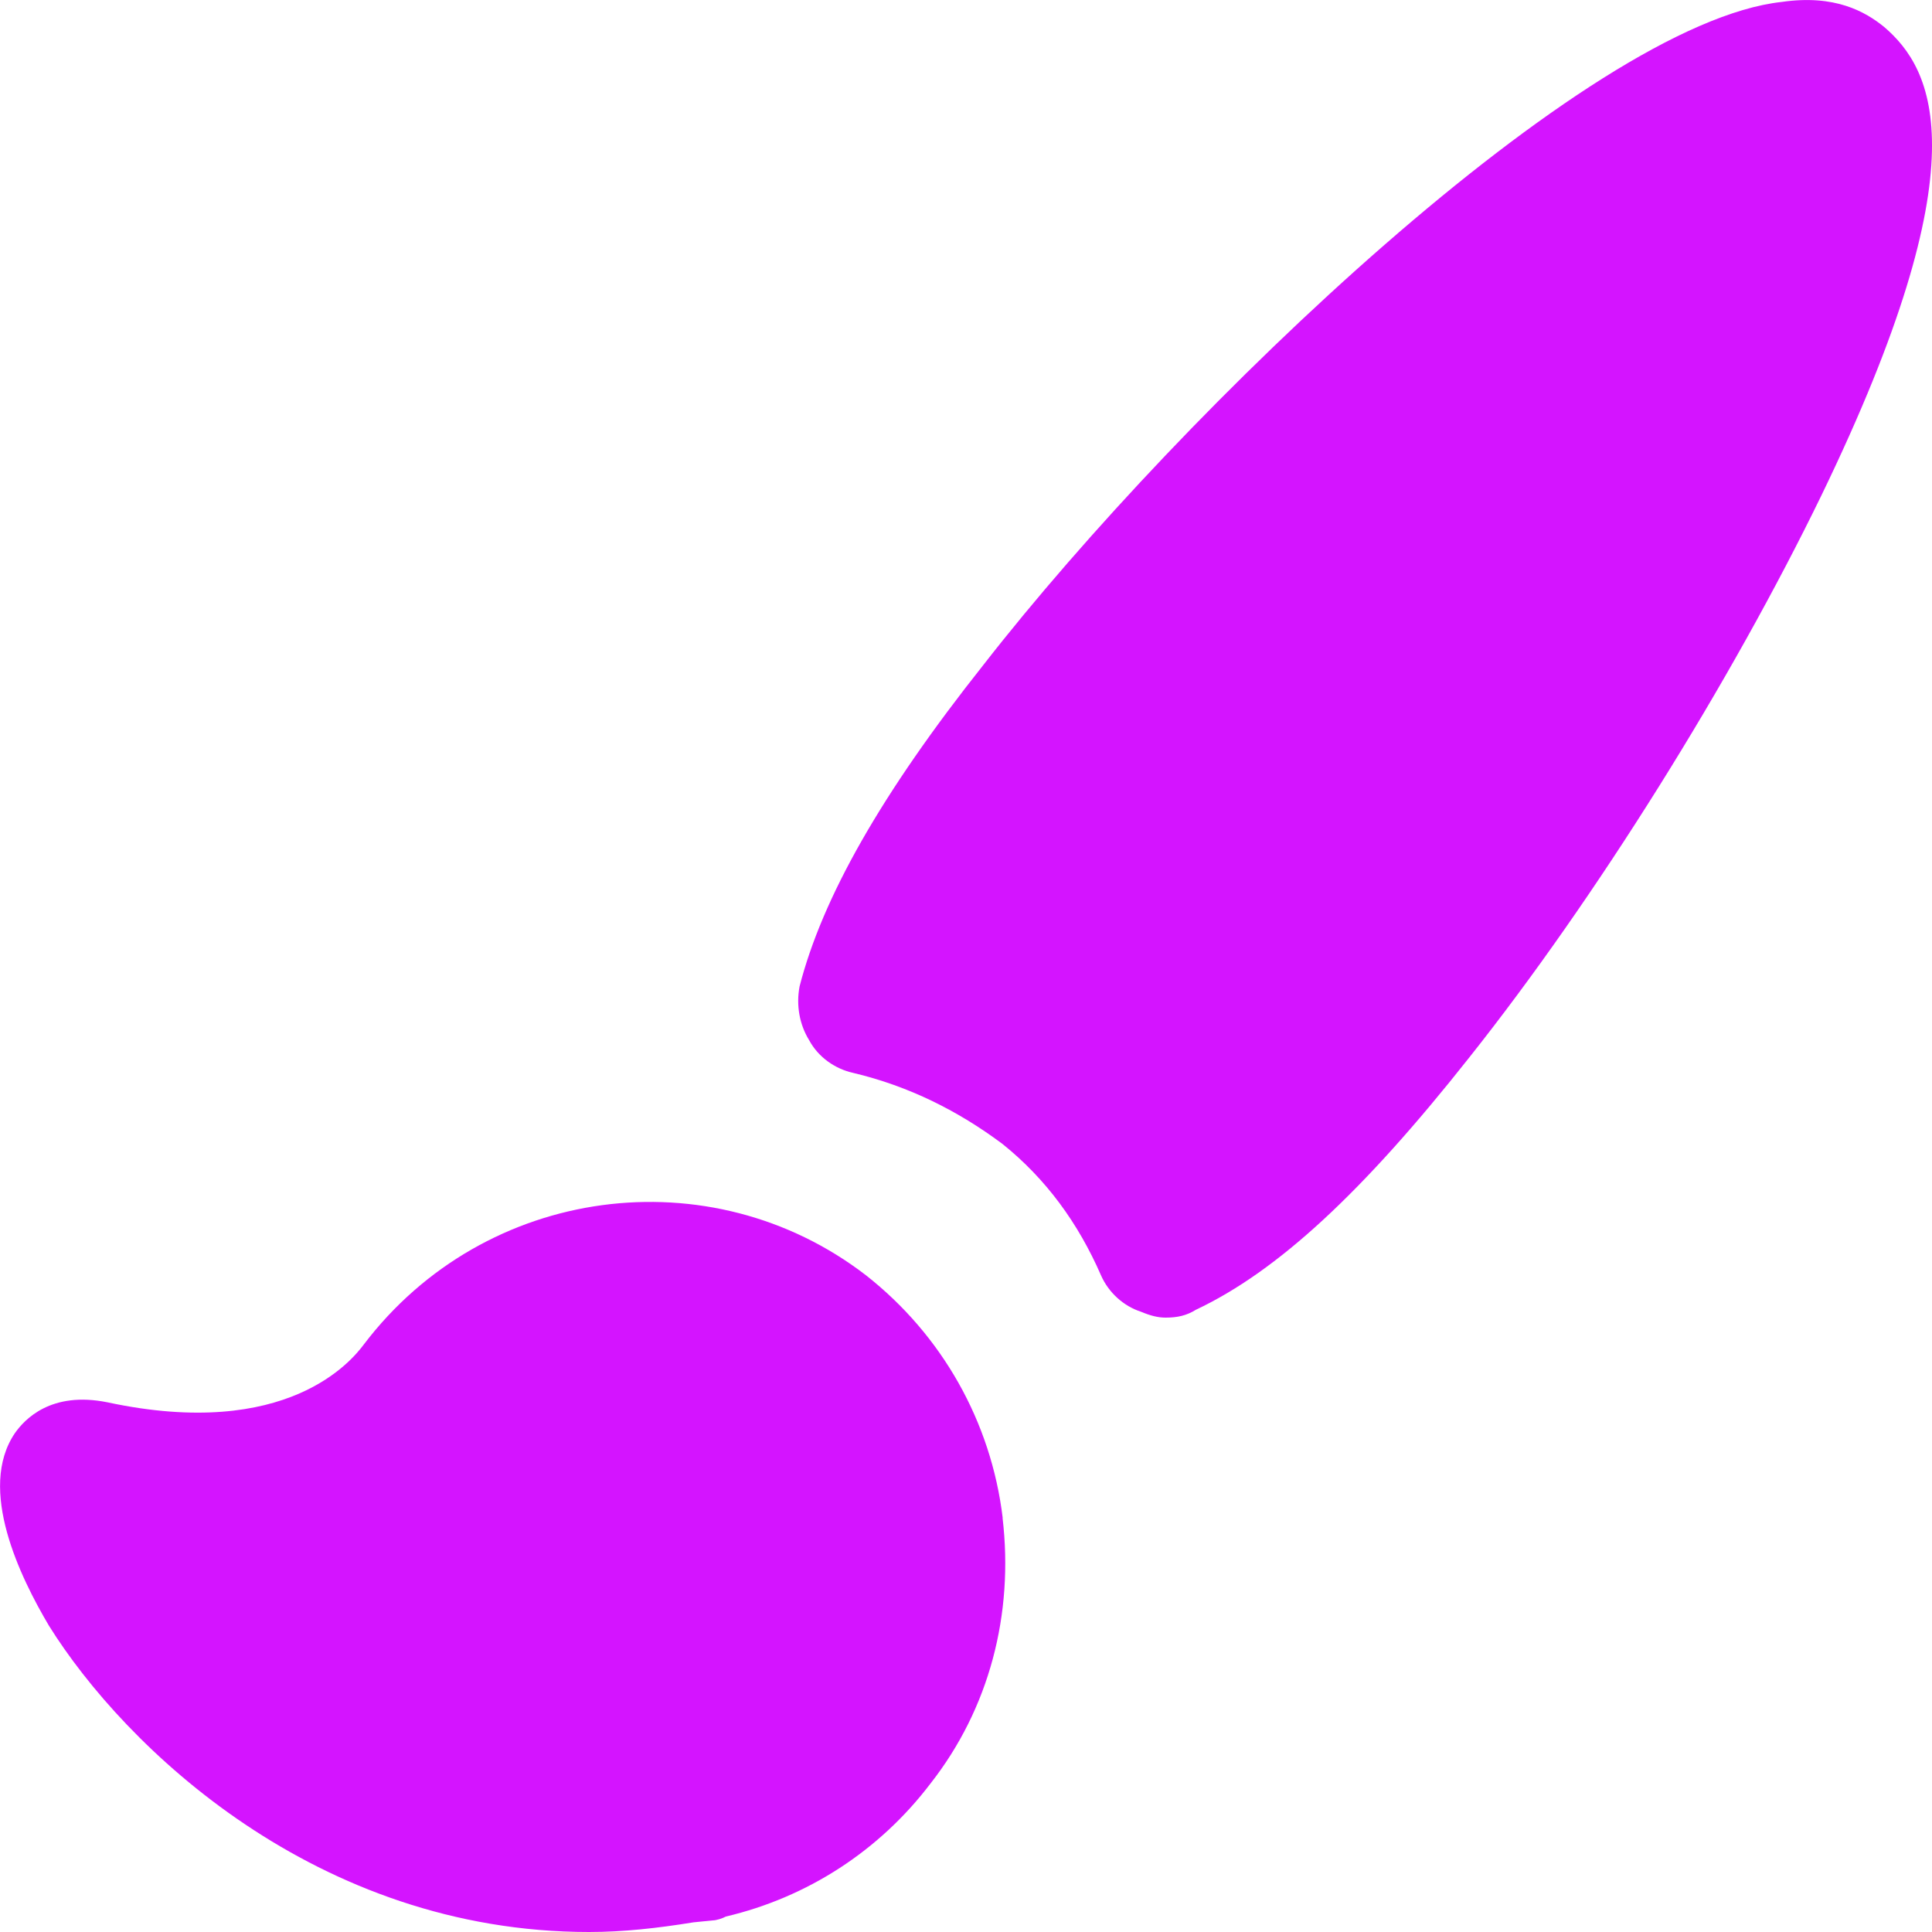
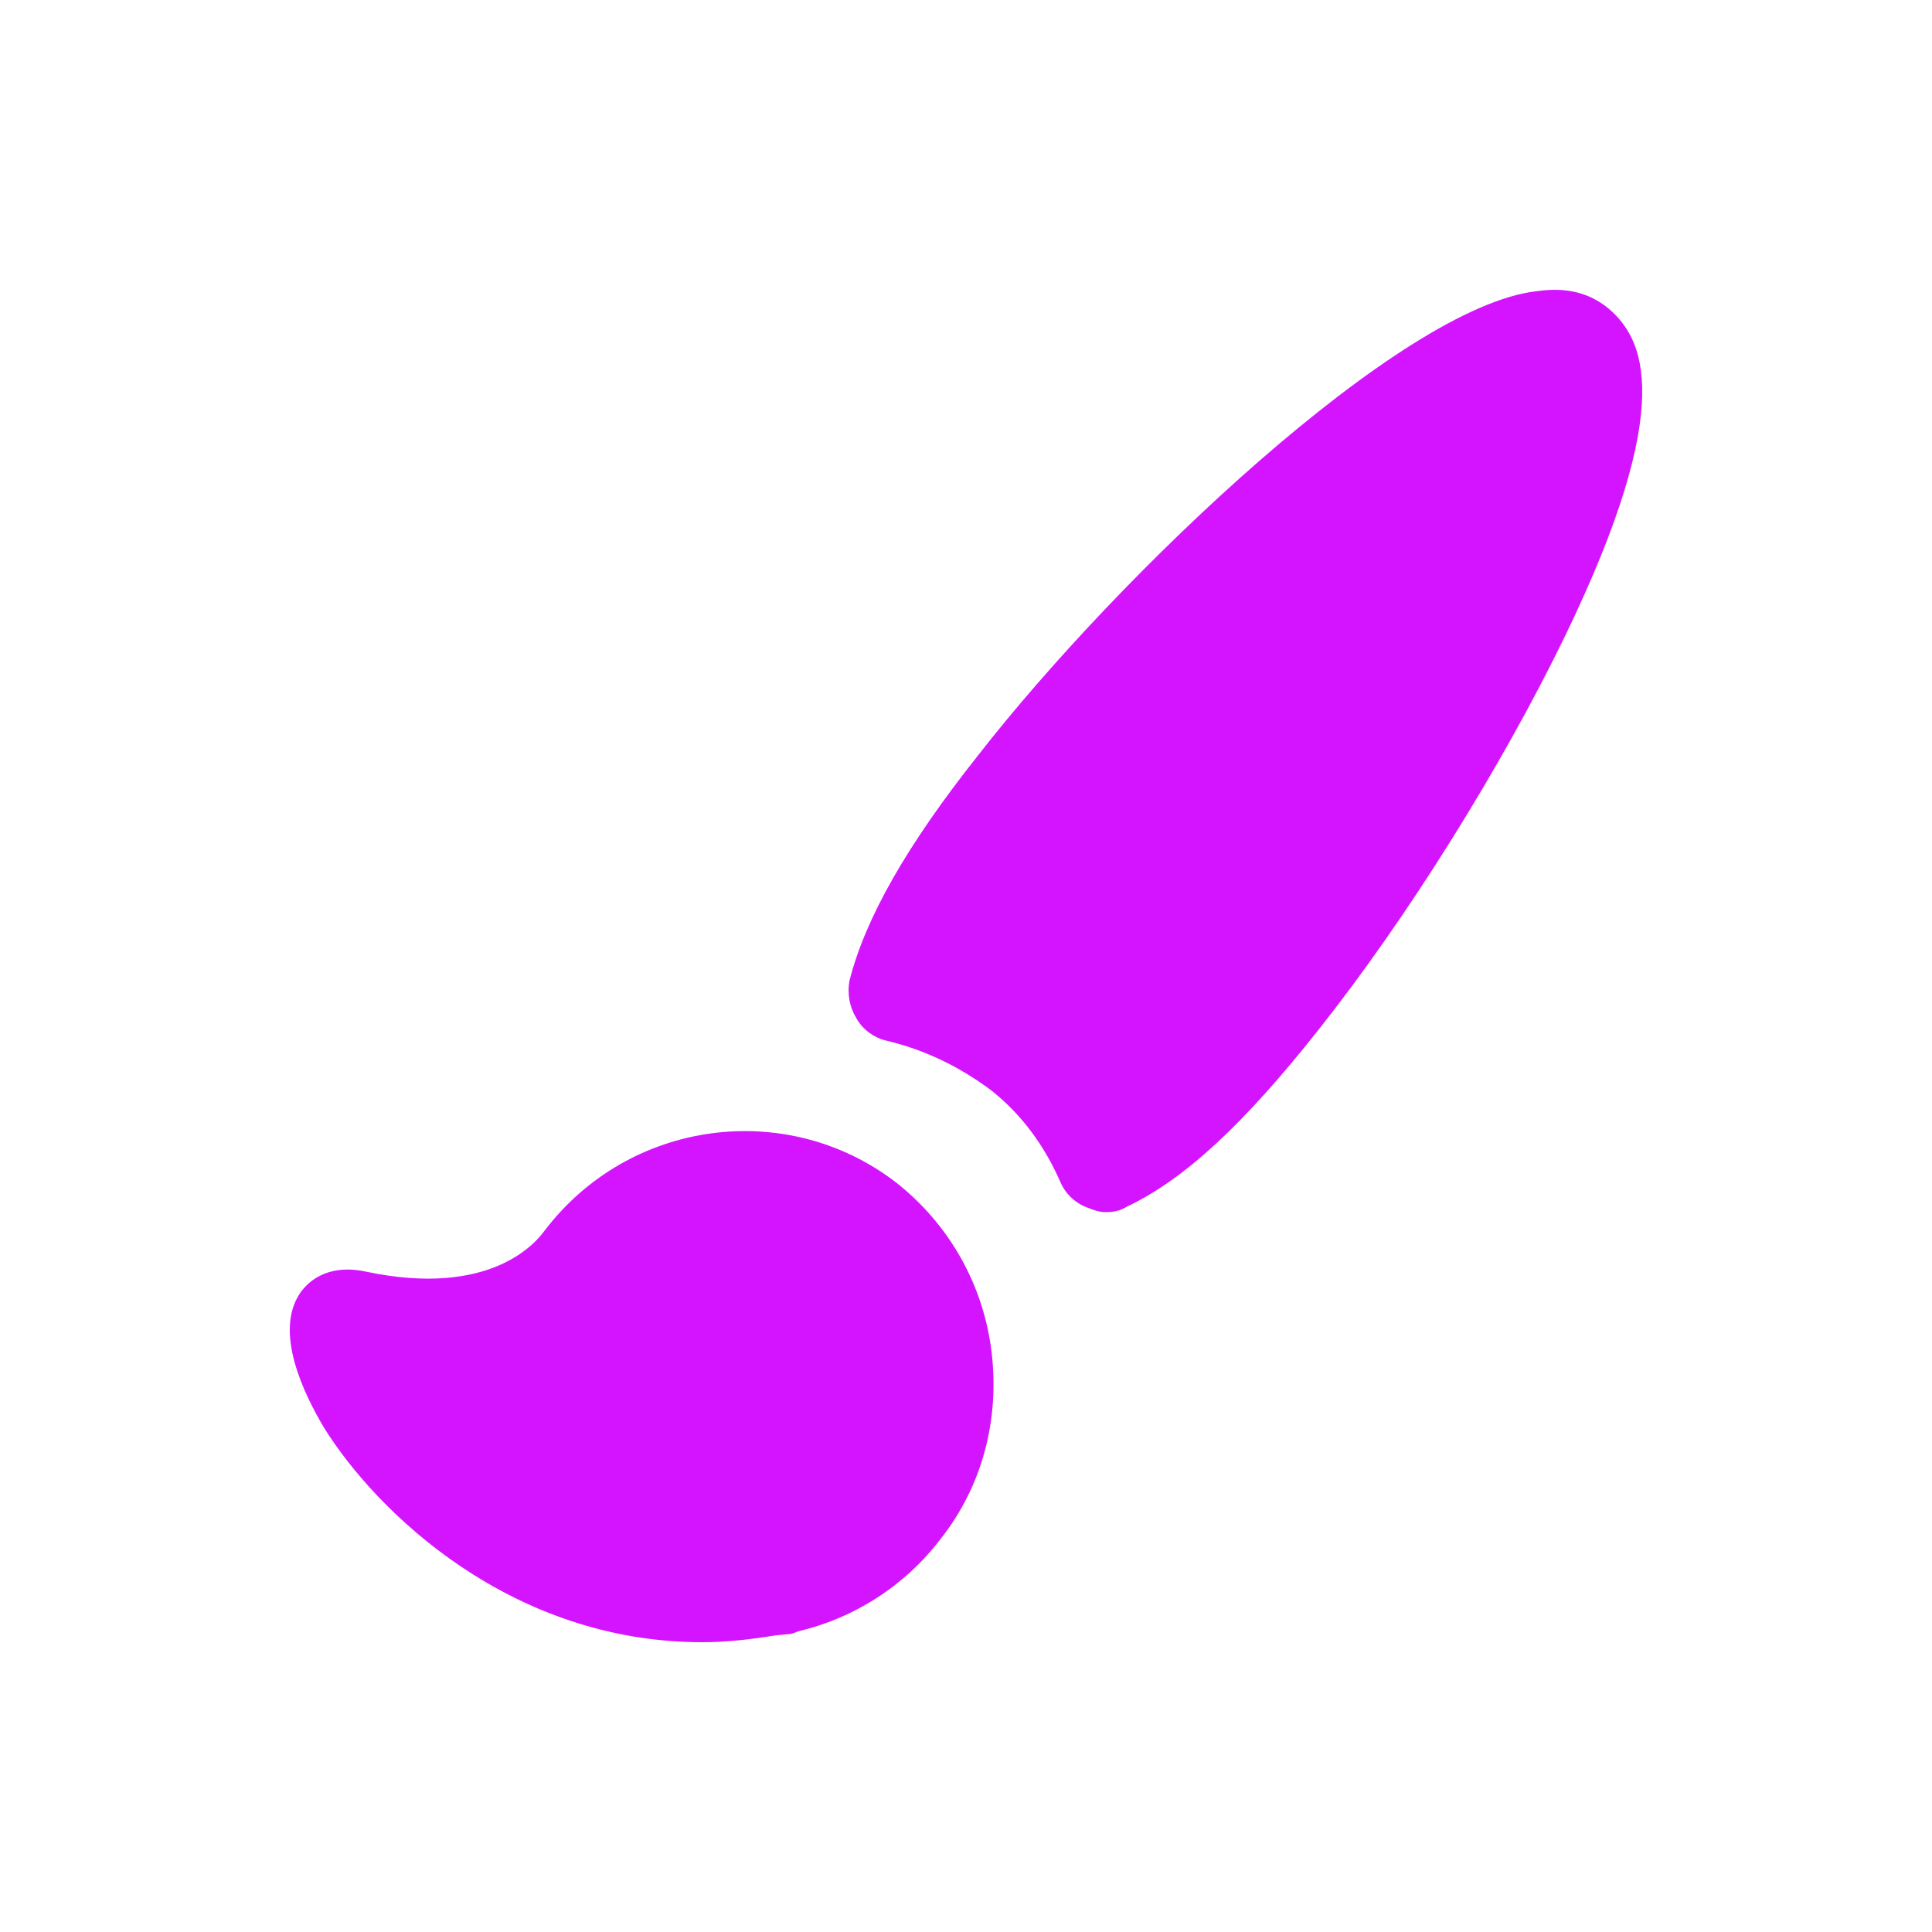
- <svg xmlns="http://www.w3.org/2000/svg" version="1.1" width="14" height="14" viewBox="0,0,14,14">
-   <g transform="translate(-233,-173)">
-     <g data-paper-data="{&quot;isPaintingLayer&quot;:true}" fill="#D414FF" fill-rule="evenodd" stroke="none" stroke-width="1" stroke-linecap="butt" stroke-linejoin="miter" stroke-miterlimit="10" stroke-dasharray="" stroke-dashoffset="0" style="mix-blend-mode: normal">
-       <path d="M246.2,176.587c-0.658,1.355 -1.634,2.919 -2.554,4.077c-0.771,0.976 -1.389,1.548 -1.98,1.827c-0.069,0.043 -0.136,0.057 -0.22,0.057c-0.055,0 -0.11,-0.014 -0.179,-0.043c-0.124,-0.04 -0.234,-0.138 -0.289,-0.264c-0.165,-0.378 -0.398,-0.698 -0.713,-0.951c-0.317,-0.237 -0.675,-0.419 -1.085,-0.516c-0.125,-0.028 -0.249,-0.11 -0.317,-0.237c-0.069,-0.112 -0.095,-0.251 -0.069,-0.389c0.165,-0.642 0.591,-1.396 1.333,-2.331c1.458,-1.872 4.37,-4.648 5.784,-4.803c0.385,-0.056 0.605,0.07 0.742,0.181c0.359,0.307 0.716,0.978 -0.453,3.392zM240.265,183.999c0.082,0.698 -0.096,1.382 -0.523,1.926c-0.37,0.487 -0.892,0.824 -1.482,0.963c-0.027,0.014 -0.069,0.028 -0.096,0.028l-0.139,0.014c-0.26,0.042 -0.507,0.07 -0.756,0.07c-1.977,0 -3.366,-1.341 -3.914,-2.219c-0.207,-0.349 -0.522,-0.991 -0.247,-1.396c0.069,-0.098 0.26,-0.307 0.672,-0.223c1.305,0.279 1.772,-0.307 1.856,-0.419c0.879,-1.158 2.514,-1.368 3.639,-0.502c0.551,0.433 0.907,1.061 0.991,1.759z" />
-     </g>
+ <svg xmlns="http://www.w3.org/2000/svg" width="20px" height="20px" viewBox="0 0 20 20" version="1.1">
+   <defs />
+   <g id="Paint-Editor-V1" stroke="none" stroke-width="1" fill="none" fill-rule="evenodd">
+     <path d="M16.2,6.587 C15.542,7.942 14.566,9.505 13.646,10.664 C12.875,11.64 12.257,12.212 11.666,12.491 C11.597,12.534 11.53,12.548 11.446,12.548 C11.391,12.548 11.336,12.534 11.268,12.505 C11.144,12.464 11.034,12.367 10.979,12.241 C10.814,11.863 10.581,11.543 10.266,11.291 C9.949,11.053 9.591,10.872 9.181,10.774 C9.056,10.746 8.932,10.664 8.863,10.537 C8.795,10.425 8.768,10.286 8.795,10.147 C8.959,9.505 9.385,8.752 10.127,7.817 C11.585,5.945 14.498,3.169 15.911,3.014 C16.296,2.958 16.516,3.083 16.653,3.195 C17.012,3.502 17.369,4.174 16.2,6.587 Z M10.265,13.999 C10.348,14.697 10.169,15.381 9.742,15.925 C9.372,16.412 8.85,16.749 8.26,16.888 C8.232,16.902 8.191,16.916 8.163,16.916 L8.025,16.93 C7.765,16.972 7.518,17 7.269,17 C5.292,17 3.903,15.659 3.355,14.781 C3.147,14.432 2.833,13.79 3.107,13.385 C3.176,13.287 3.367,13.078 3.779,13.162 C5.085,13.441 5.552,12.855 5.635,12.743 C6.515,11.584 8.15,11.375 9.275,12.24 C9.826,12.673 10.182,13.301 10.265,13.999 Z" id="Fill-4" fill="#D414FF" />
  </g>
</svg>
